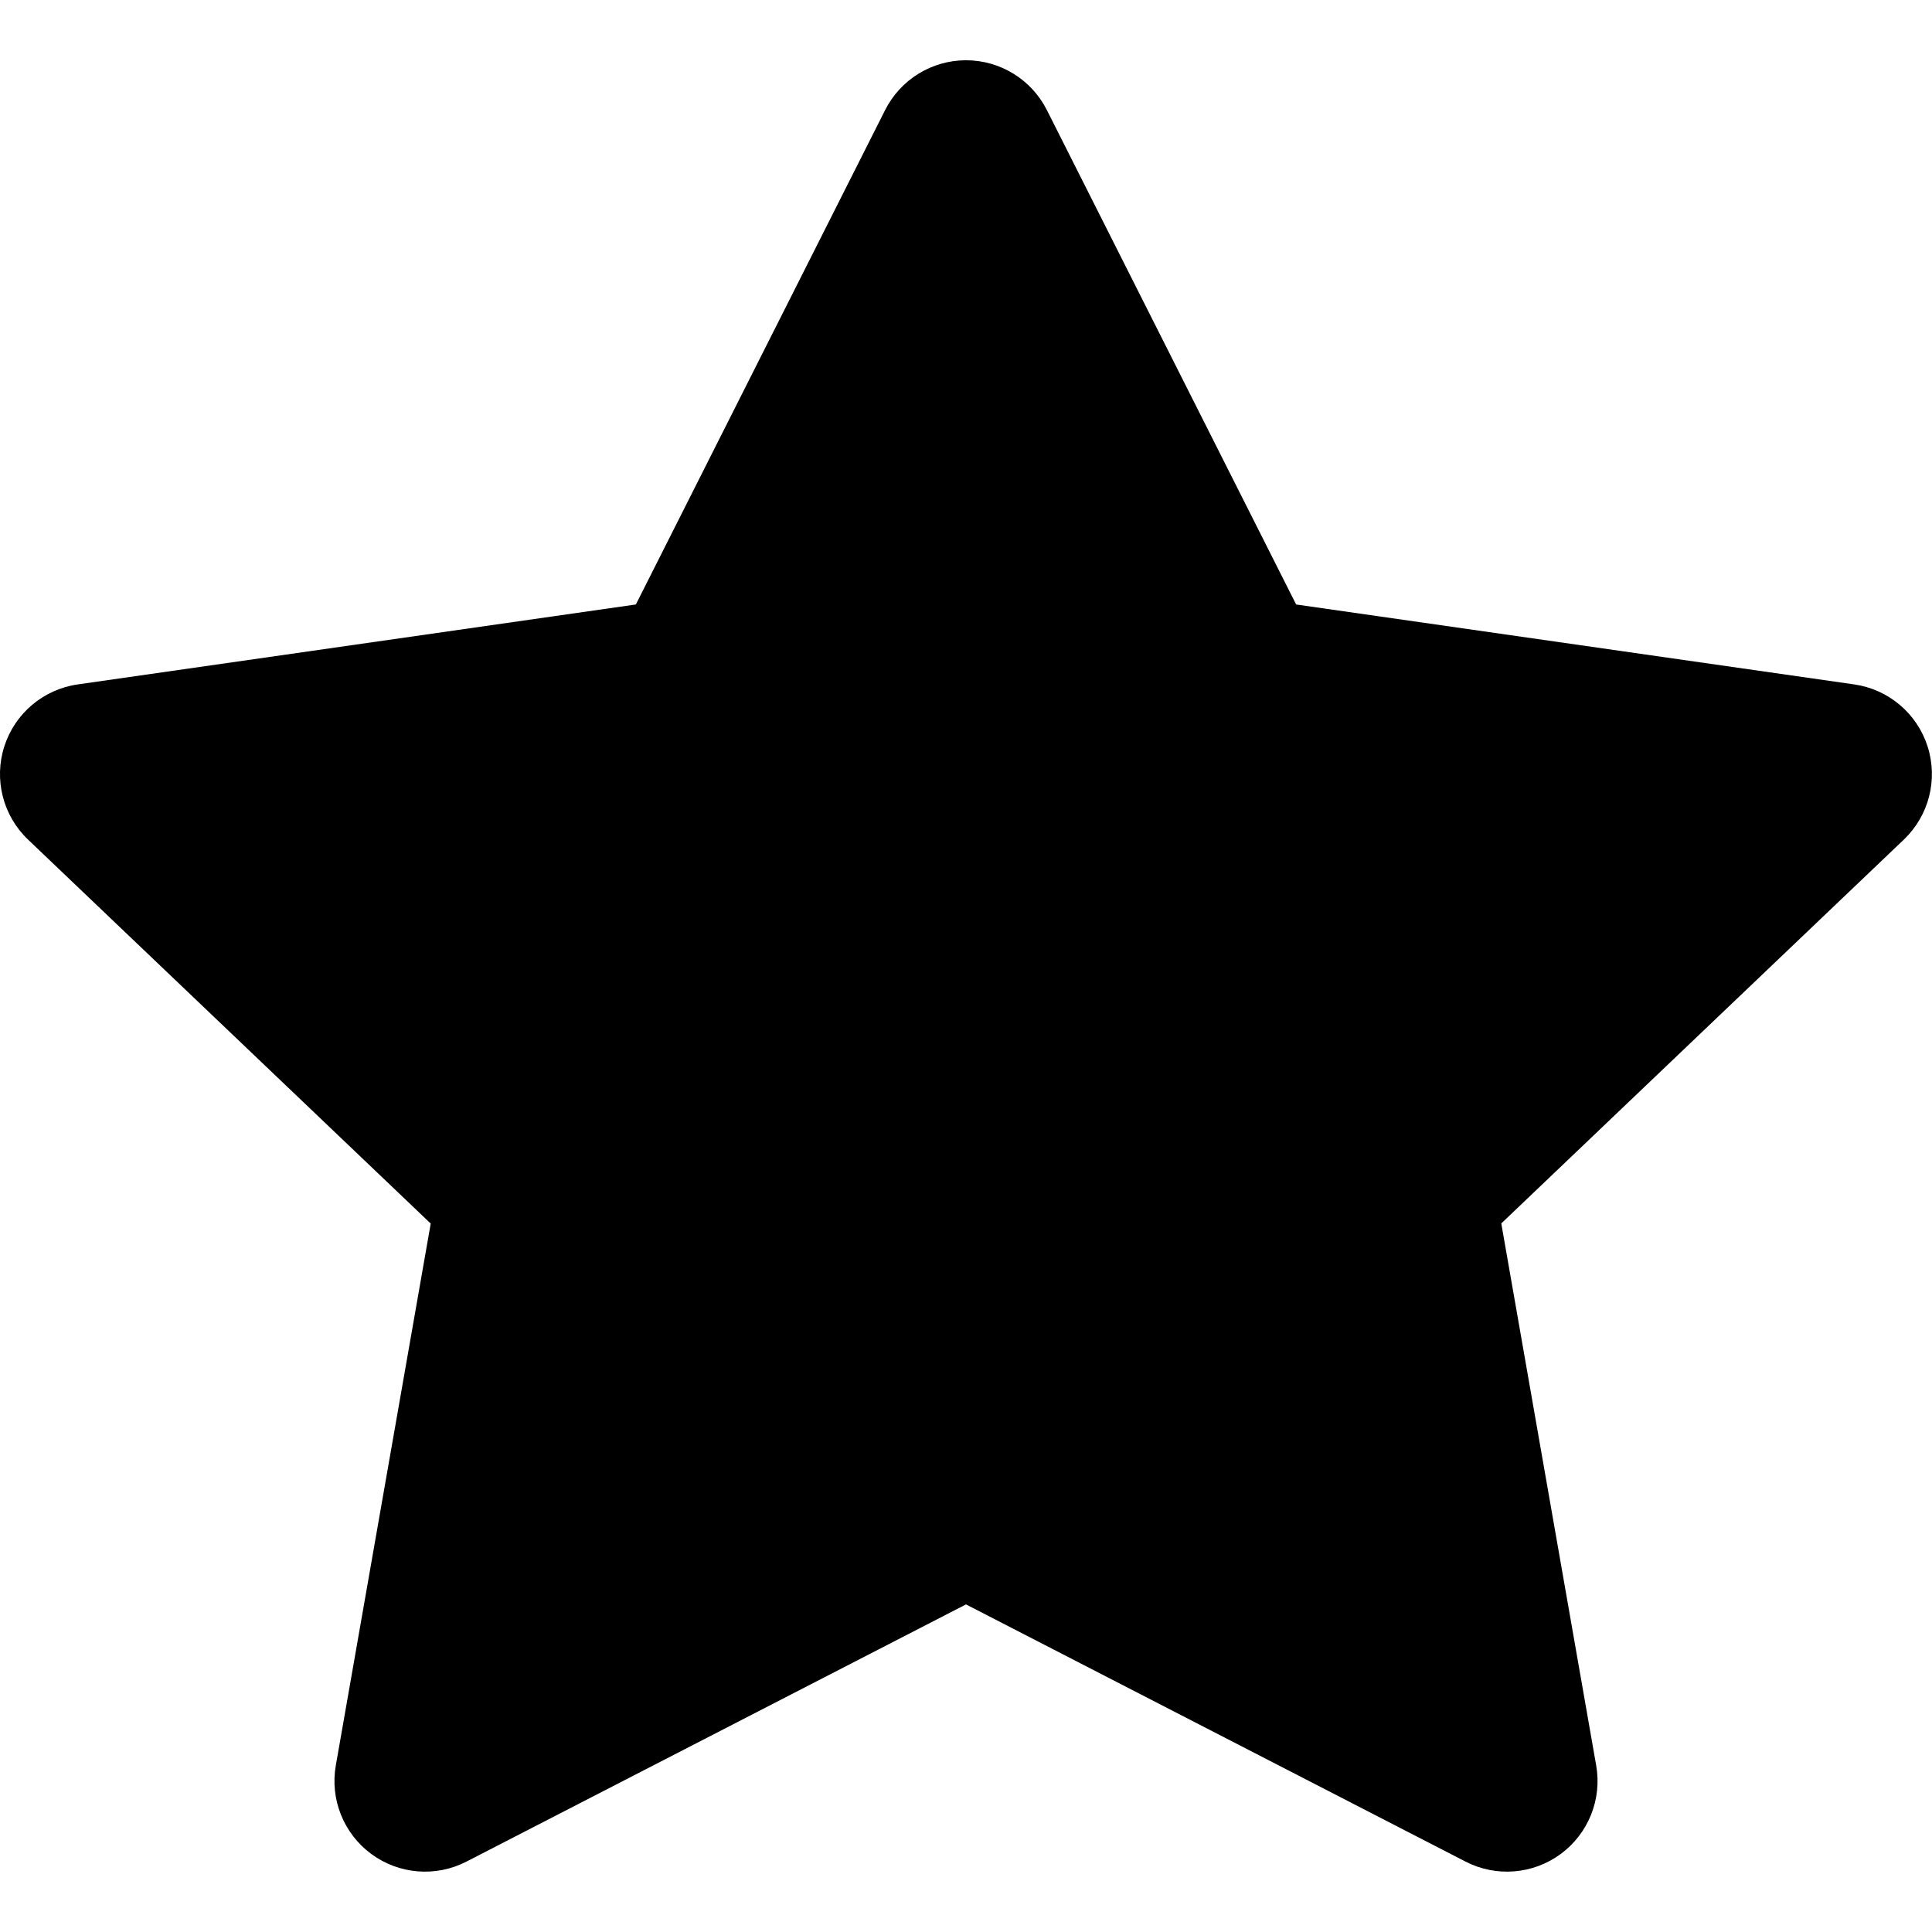
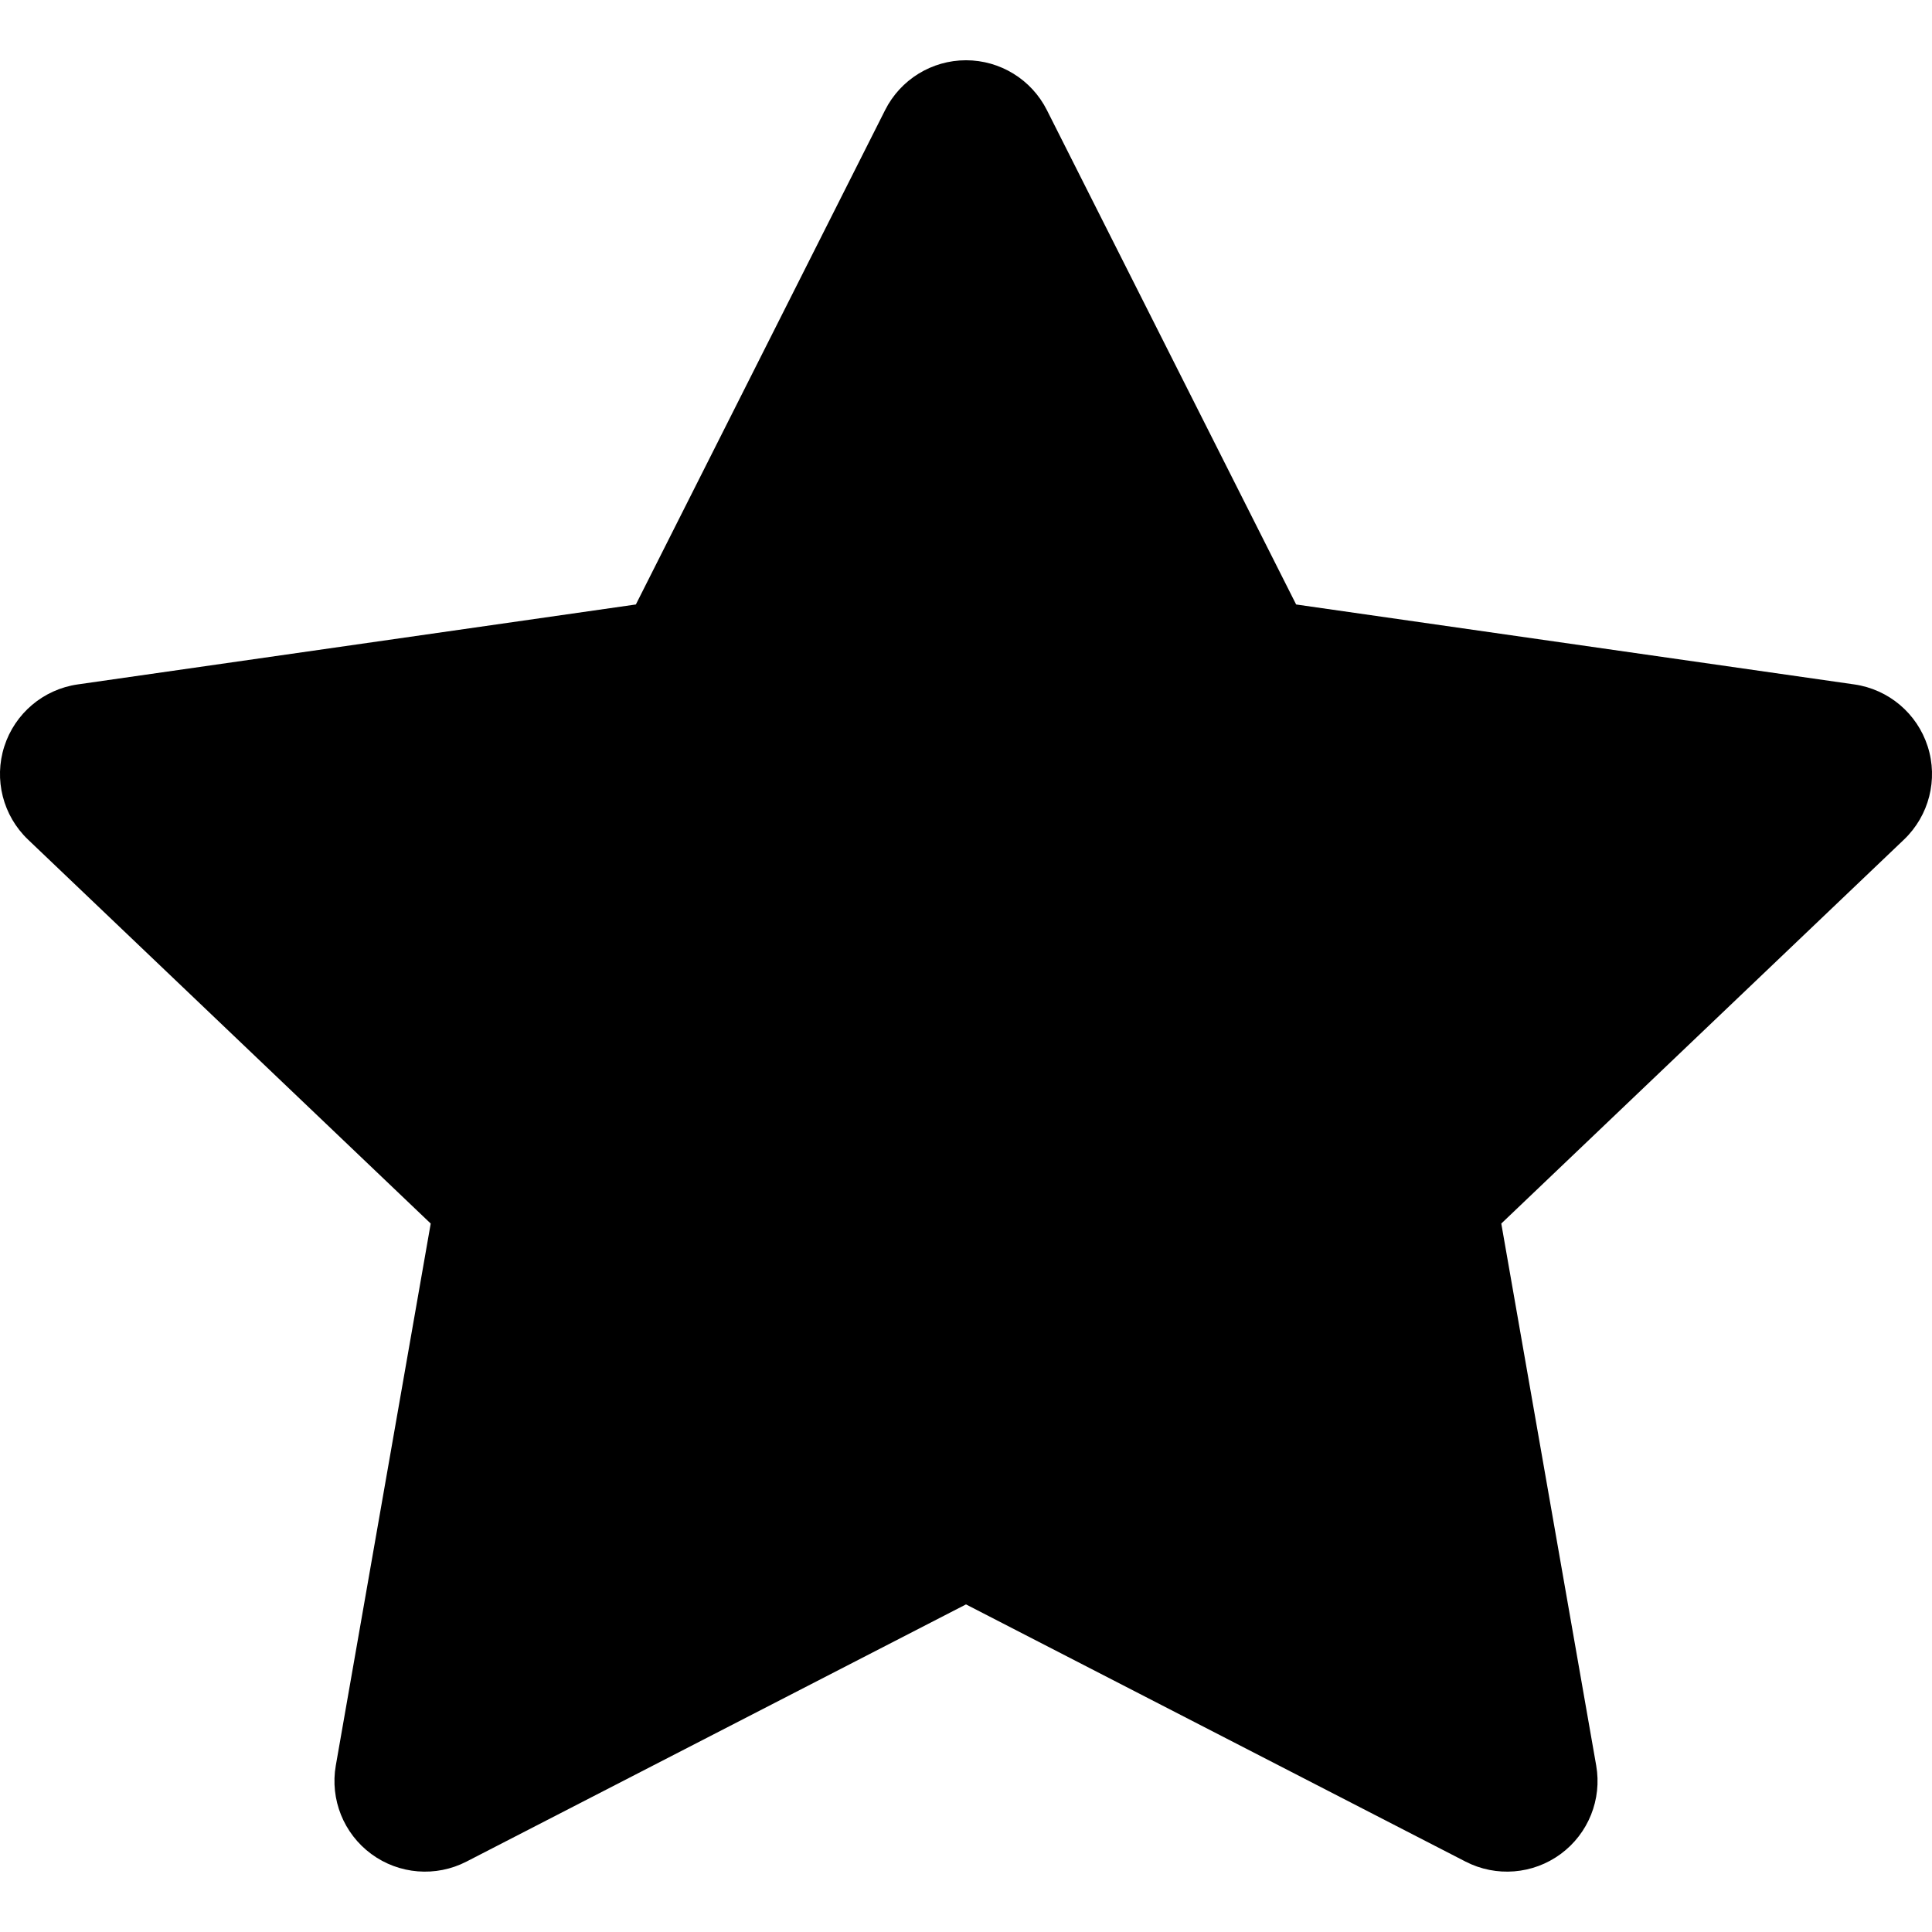
<svg xmlns="http://www.w3.org/2000/svg" width="16" height="16" fill="none" viewBox="0 0 16 16">
-   <path fill="currentColor" d="M8.67.912a.75.75 0 00-1.34 0L5.266 5.006l-4.622.662a.75.75 0 00-.412 1.285l3.335 3.18-.786 4.488a.75.75 0 001.082.796L8 13.287l4.137 2.13a.75.75 0 001.082-.796l-.786-4.489 3.335-3.18a.75.75 0 00-.412-1.284l-4.622-.662L8.67.912z" />
+   <path fill="currentColor" d="M8.67.912a.75.75 0 00-1.34 0L5.266 5.006l-4.622.662a.75.75 0 00-.412 1.285l3.335 3.18-.786 4.488a.75.75 0 001.082.796L8 13.287l4.137 2.13a.75.75 0 001.082-.796l-.786-4.488 3.335-3.18a.75.75 0 00-.412-1.285l-4.622-.662L8.67.912z" />
</svg>
